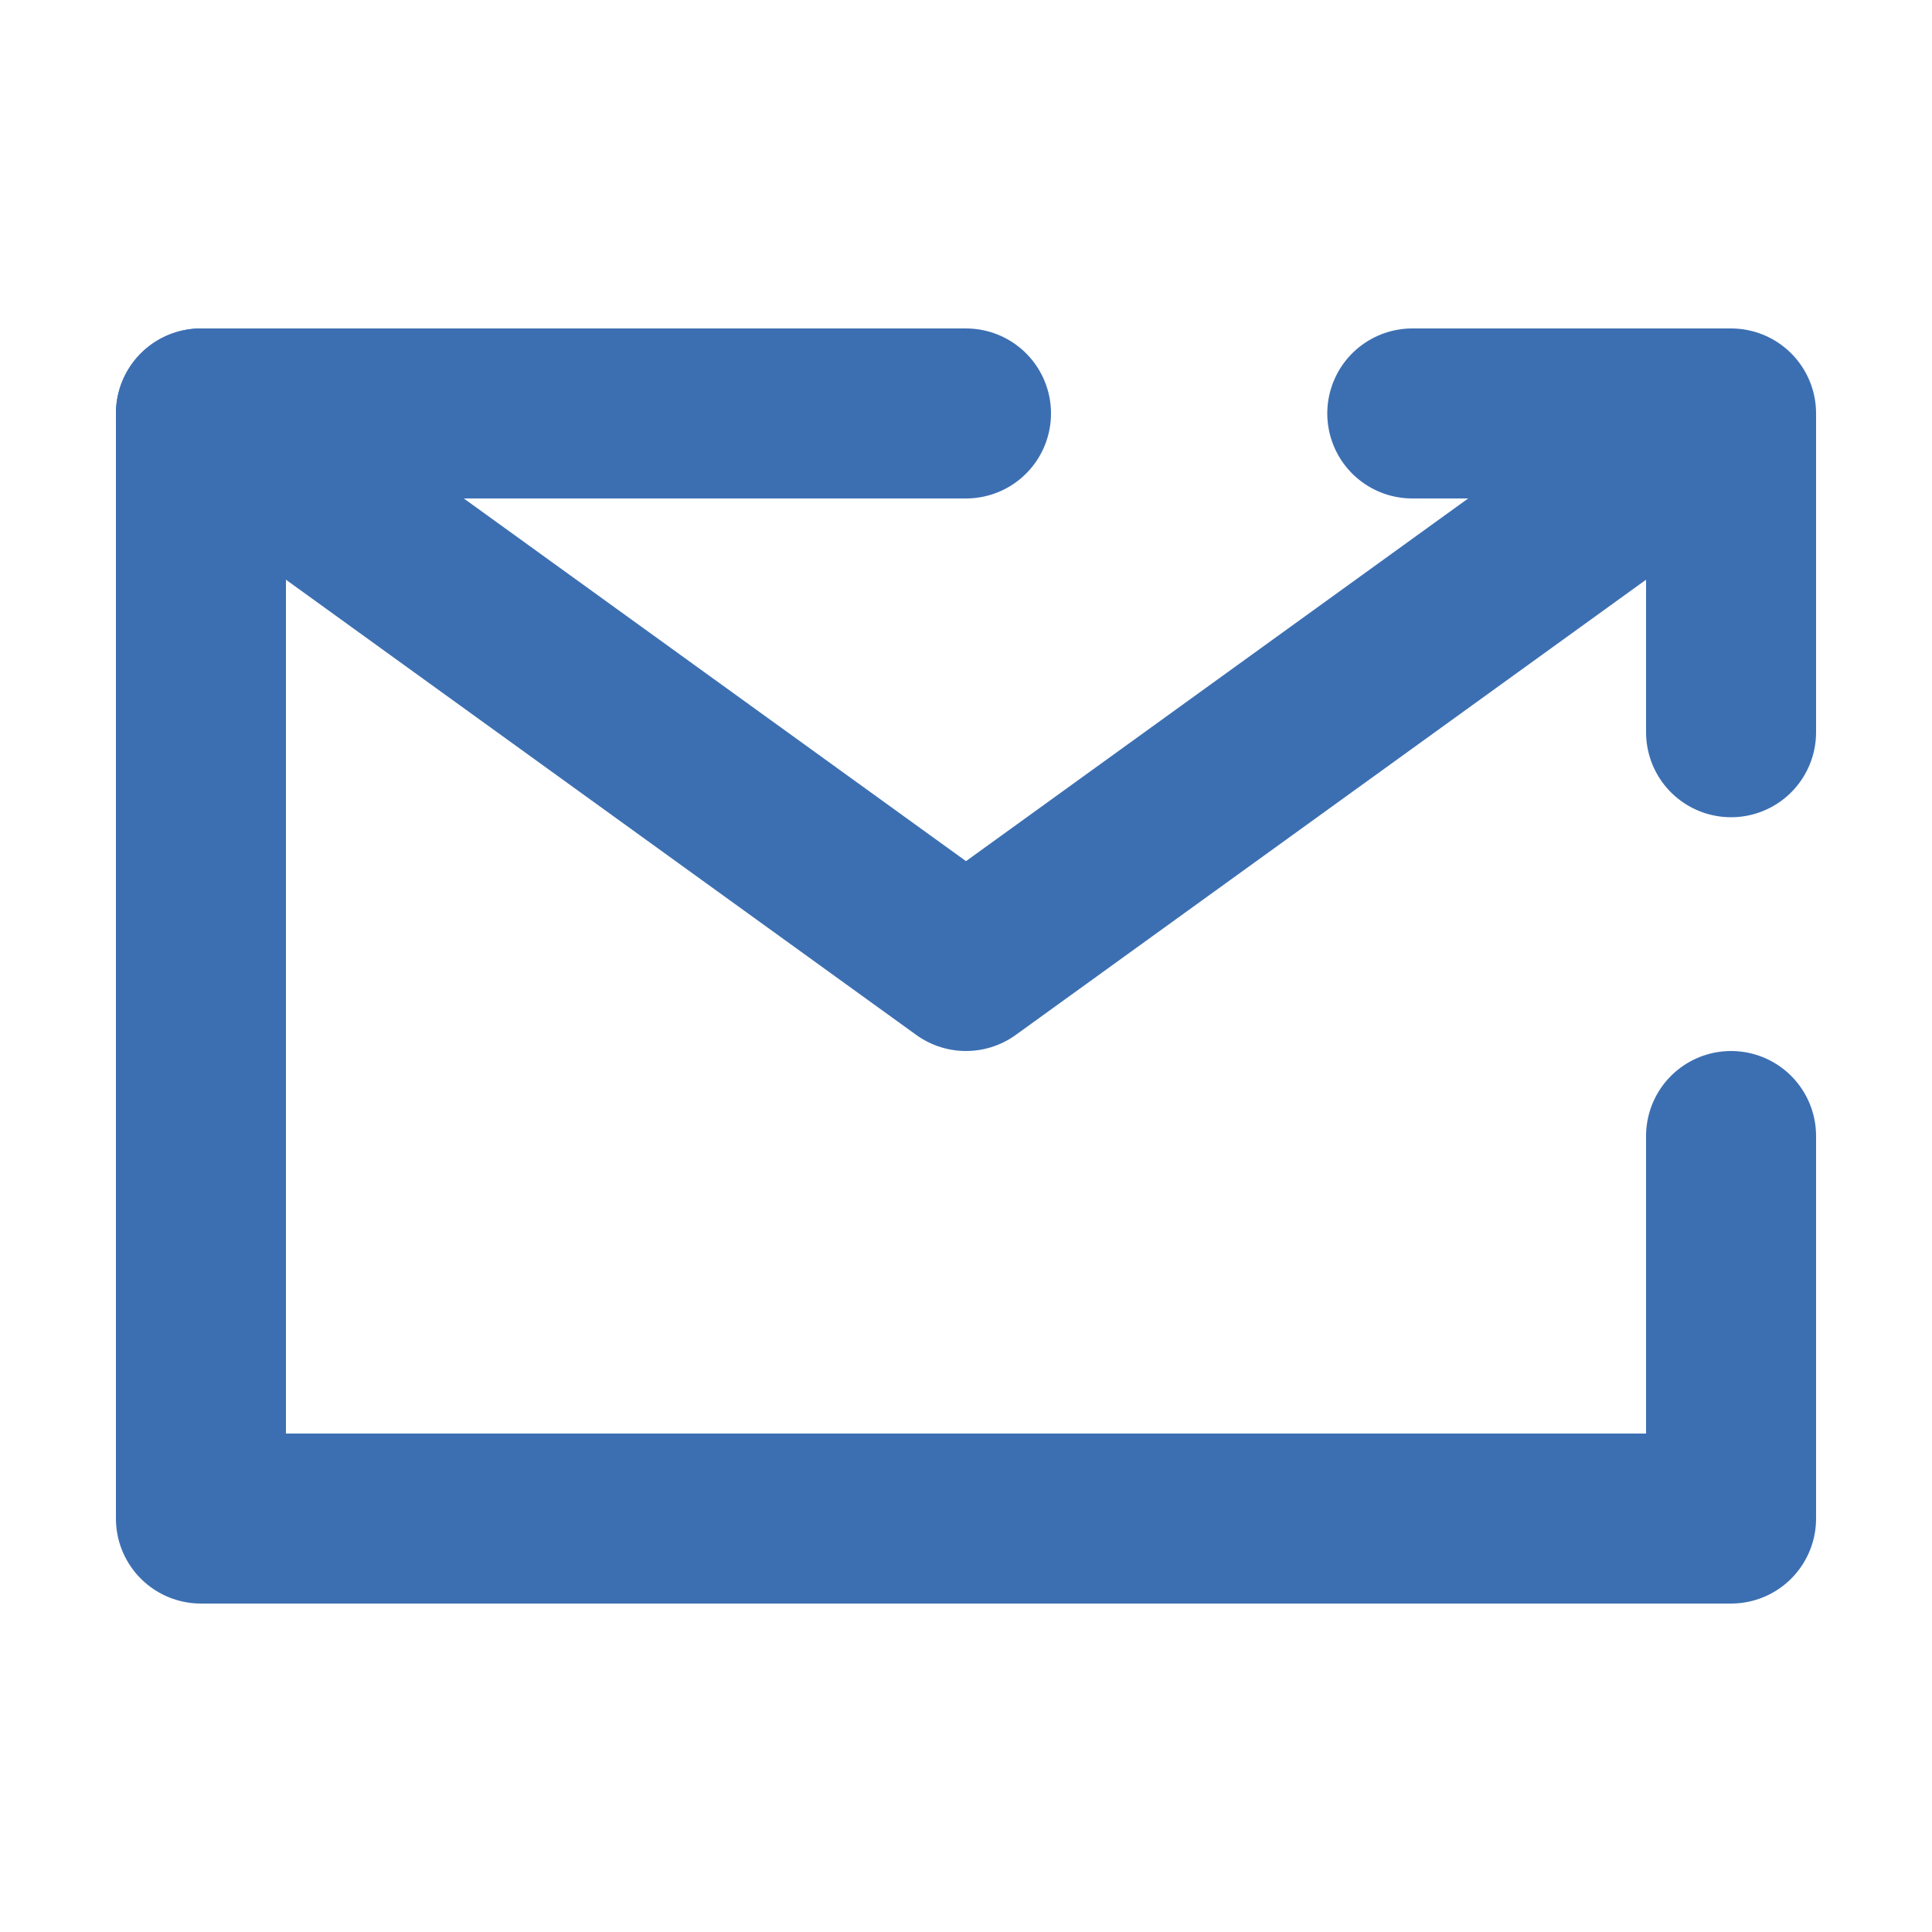
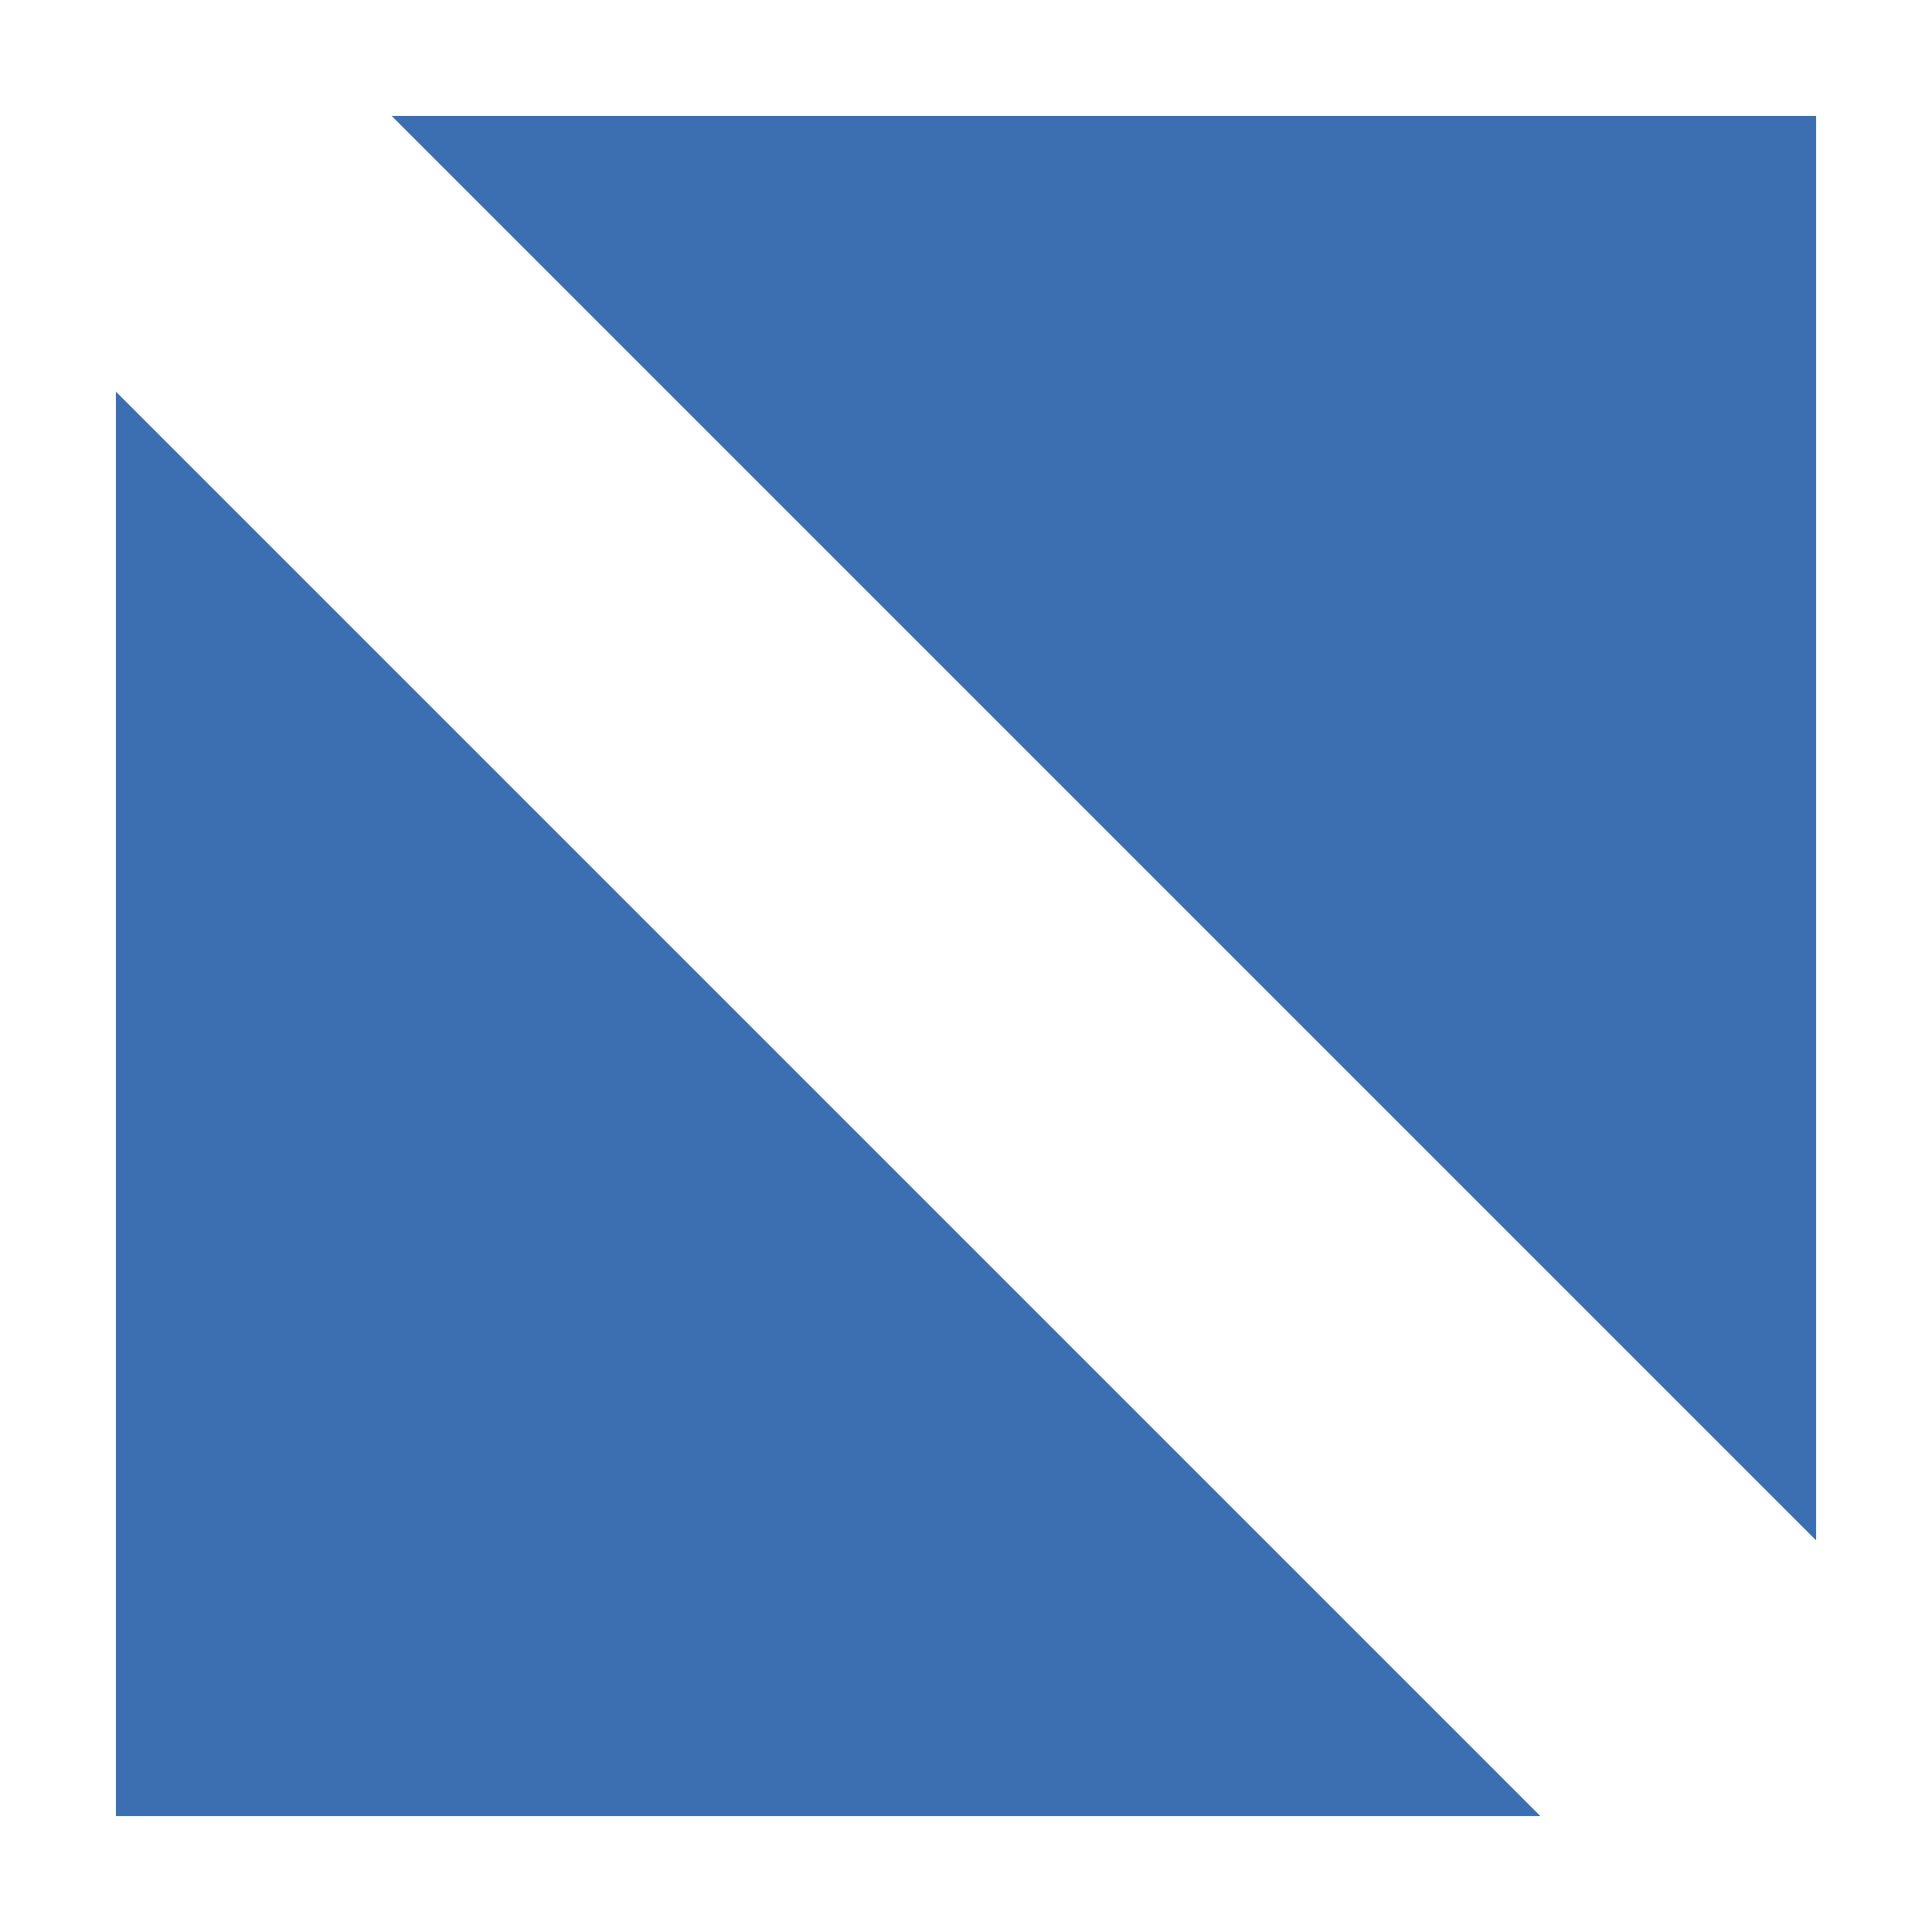
<svg xmlns="http://www.w3.org/2000/svg" width="1024" height="1024" viewBox="0 0 1024 1024" fill="none">
-   <g stroke="#3C6FB2" stroke-width="90.11" stroke-linecap="round" stroke-linejoin="round" fill="none">
-     <path d="M 512.00 219.14 L 106.50 219.14 L 106.50 804.86 L 917.50 804.86 L 917.50 602.11" />
-     <path d="M 748.54 219.14 L 917.50 219.14 L 917.50 388.10" />
-     <path d="M 106.50 219.14 L 512.00 512.00 L 908.37 225.73" />
-   </g>
+   <g stroke="#3C6FB2" stroke-width="0.00" stroke-linecap="round" stroke-linejoin="round" fill="none">
+ </g>
+   <polygon points="61.44,207.57 61.44,962.56 816.43,962.56" fill="#3C6FB2" />
+   <polygon points="207.57,61.44 962.56,61.44 962.56,816.43" fill="#3C6FB2" />
</svg>
